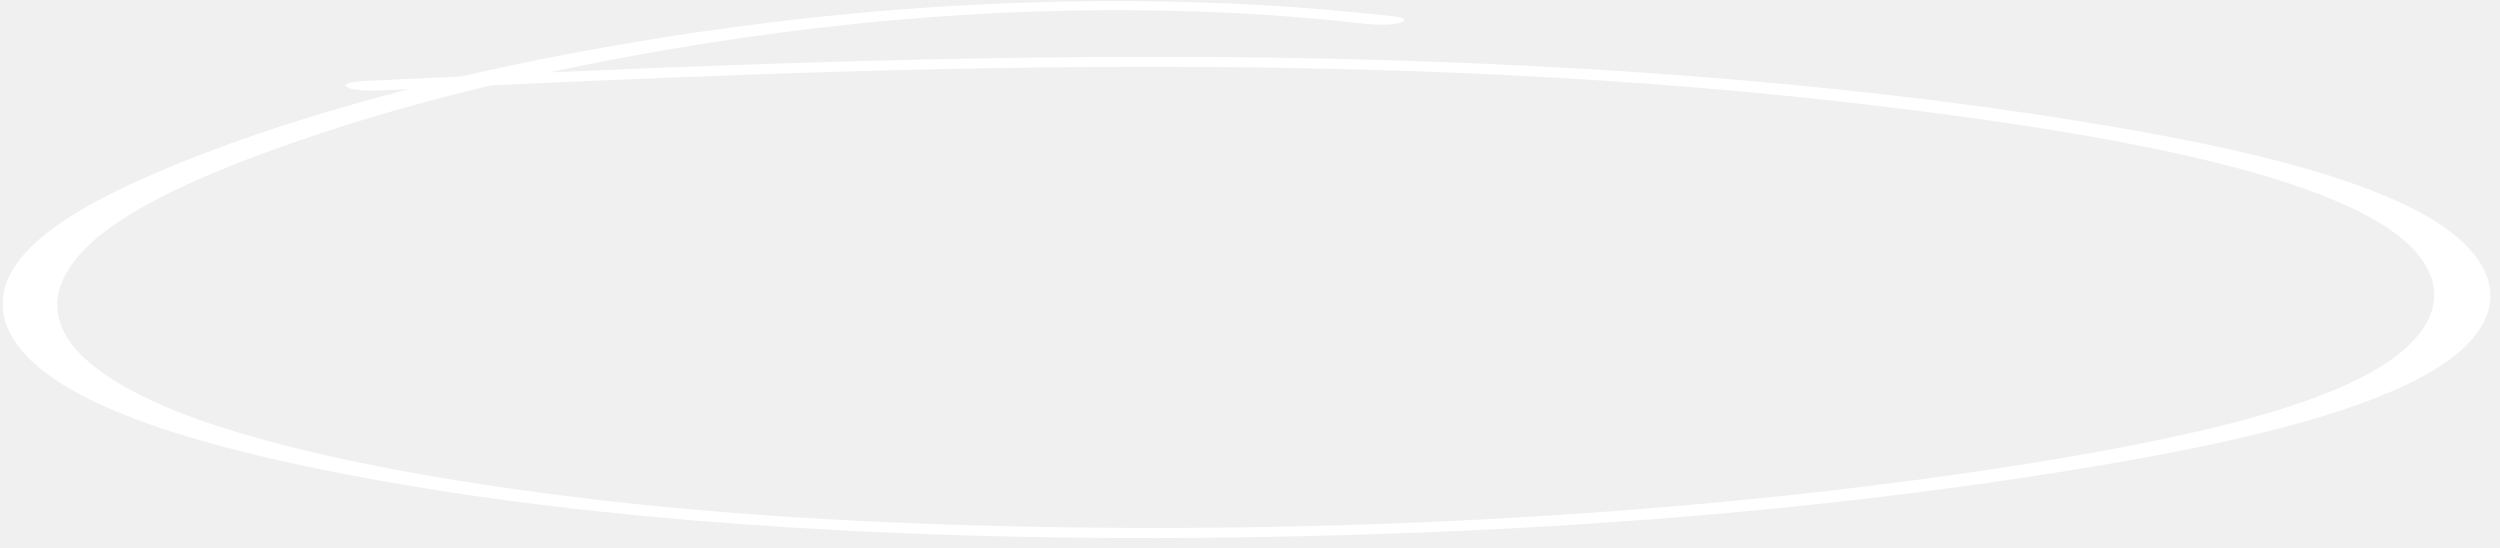
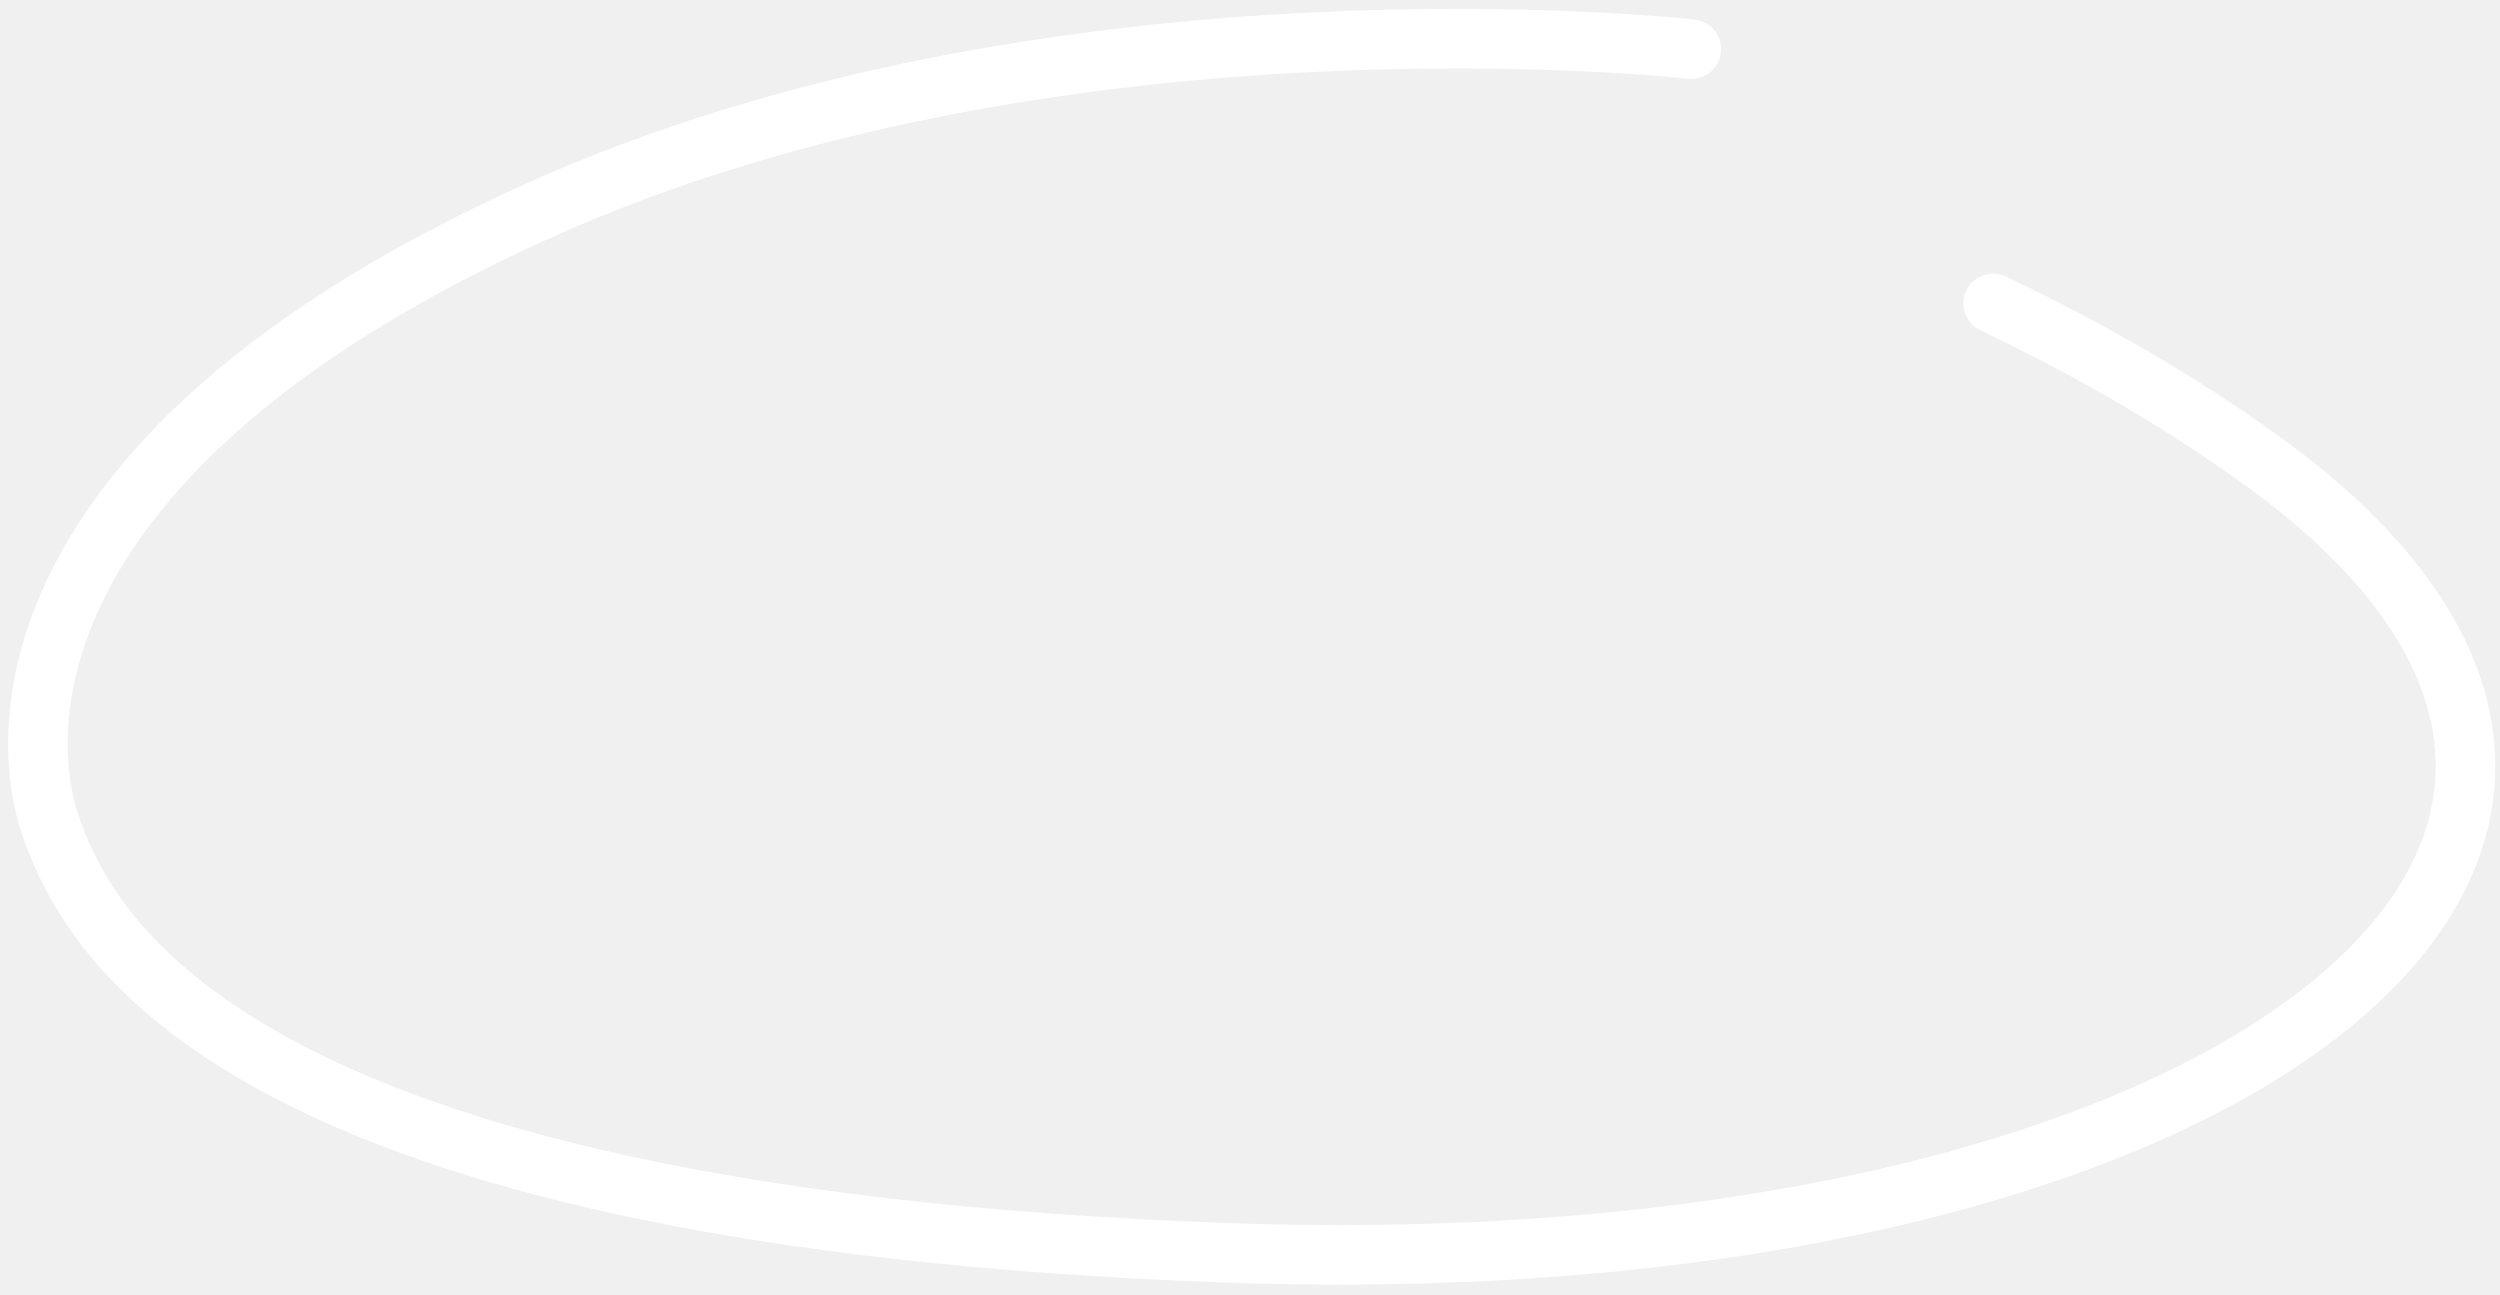
- <svg xmlns="http://www.w3.org/2000/svg" width="251" height="55" viewBox="0 0 251 55" fill="none">
-   <path d="M140.035 1.656C115.167 -1.18 90.577 0.199 69.841 3.263C49.408 6.288 31.509 10.844 17.486 16.59C10.371 19.509 4.042 22.825 1.476 26.768C-0.91 30.416 0.071 34.612 5.997 38.411C11.924 42.209 21.488 44.898 31.599 46.992C43.501 49.459 56.352 51.136 69.178 52.212C94.501 54.334 120.227 54.394 144.243 53.4C168.258 52.407 189.974 50.209 210.204 46.836C228.808 43.738 247.513 39.143 249.812 31.218C250.865 27.588 248.216 23.645 240.908 20.3C233.601 16.955 223.516 14.709 213.309 12.927C188.088 8.525 160.677 6.541 134.665 5.919C108.653 5.297 81.14 6.124 55.207 7.269C48.925 7.544 42.67 7.846 36.415 8.142C35.625 8.178 34.19 8.396 34.891 8.773C35.593 9.151 37.659 9.111 38.522 9.071C63.094 7.918 87.766 6.777 113.2 6.708C138.635 6.639 164.187 7.66 189.522 10.748C209.961 13.239 235.858 17.408 242.664 25.429C245.777 29.099 244.505 32.789 240.476 35.823C236.218 39.033 228.681 41.475 220.354 43.383C212.027 45.292 202.106 46.889 192.263 48.204C182.42 49.518 171.734 50.618 160.915 51.399C139.132 52.974 115.901 53.454 92.388 52.565C79.903 52.094 67.223 51.179 54.883 49.551C43.679 48.073 32.36 46.037 22.984 43.141C13.873 40.333 7.858 36.754 6.221 32.889C4.584 29.023 7.358 25.164 12.315 21.993C17.378 18.749 24.513 15.943 32.07 13.425C39.627 10.908 47.916 8.741 56.956 6.882C74.89 3.188 96.349 0.406 119.659 1.139C125.348 1.315 131.119 1.714 136.786 2.362C138.022 2.5 139.522 2.548 140.486 2.313C141.201 2.136 141.214 1.79 140.035 1.656Z" fill="white" />
+ <svg xmlns="http://www.w3.org/2000/svg" width="168" height="87" viewBox="0 0 168 87" fill="none">
+   <path d="M113.656 3.303C113.656 3.303 70.907 -1.549 36.038 14.222C1.765 29.724 0.732 48.357 3.533 55.876C6.094 62.751 15.353 81.758 82.333 84.184C149.885 86.631 187.567 56.674 152.071 31.005C146.263 26.805 140.062 23.301 133.934 20.392" stroke="white" stroke-width="4" stroke-linecap="round" />
</svg>
